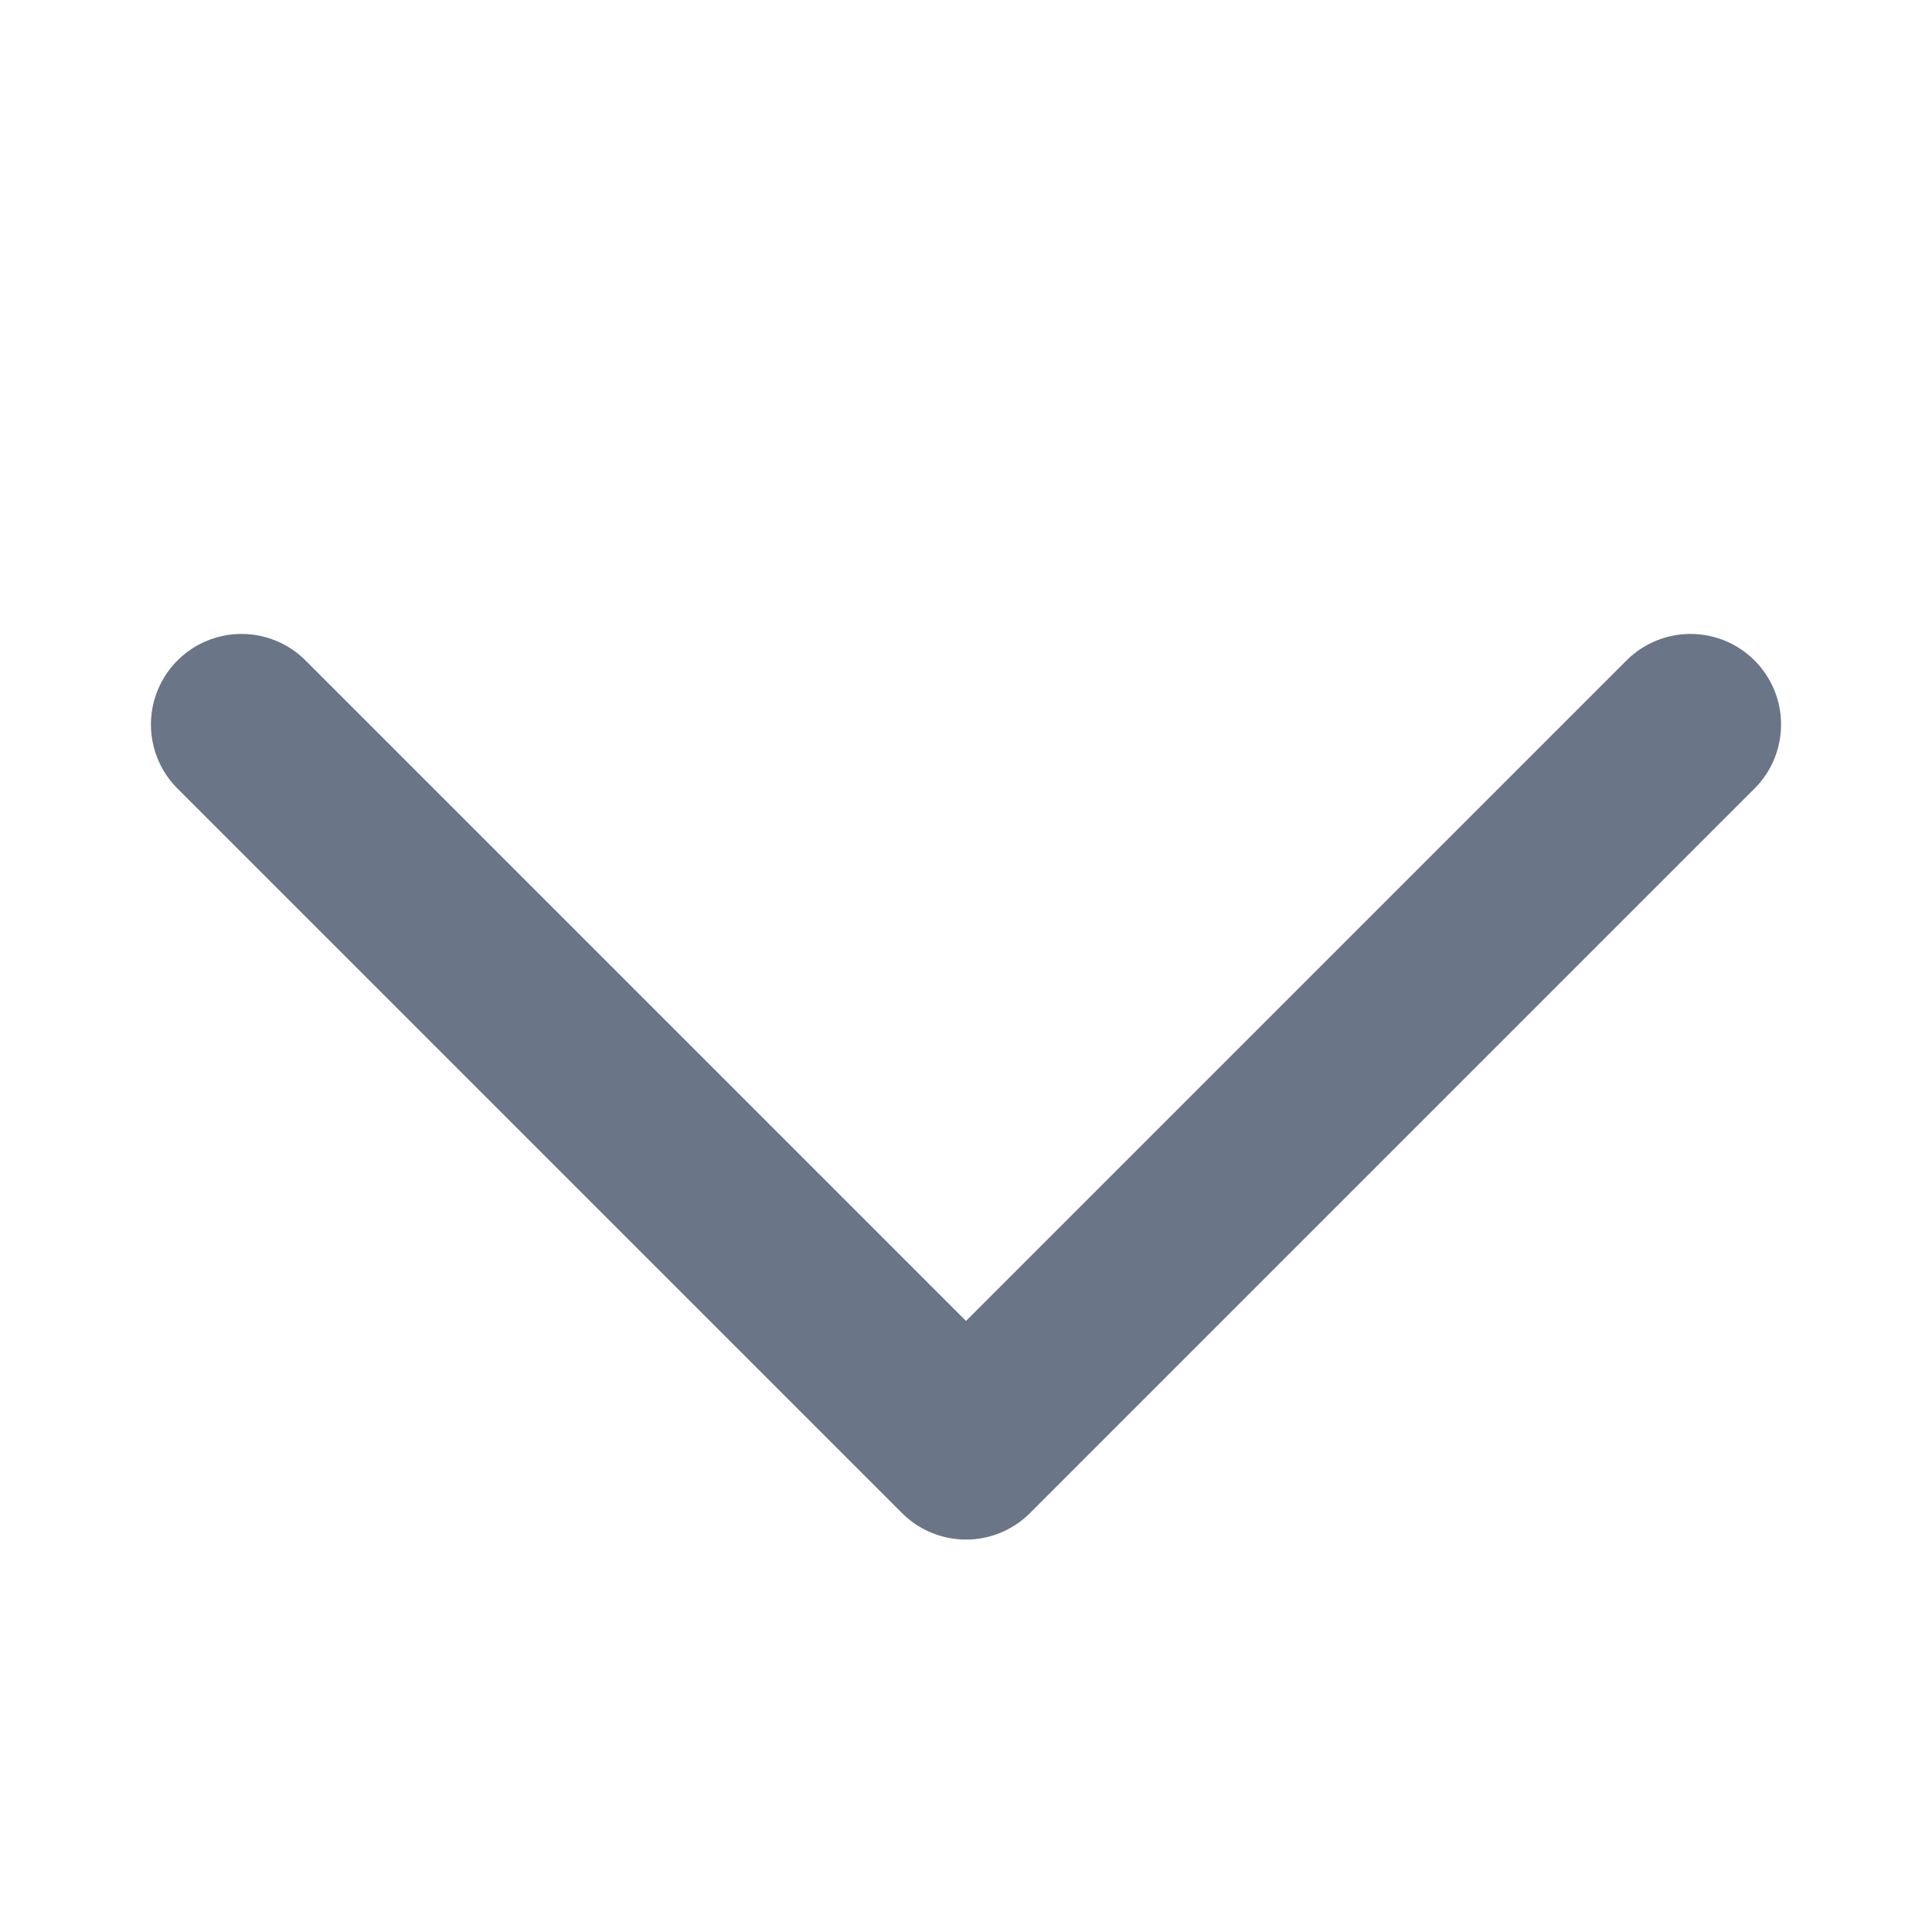
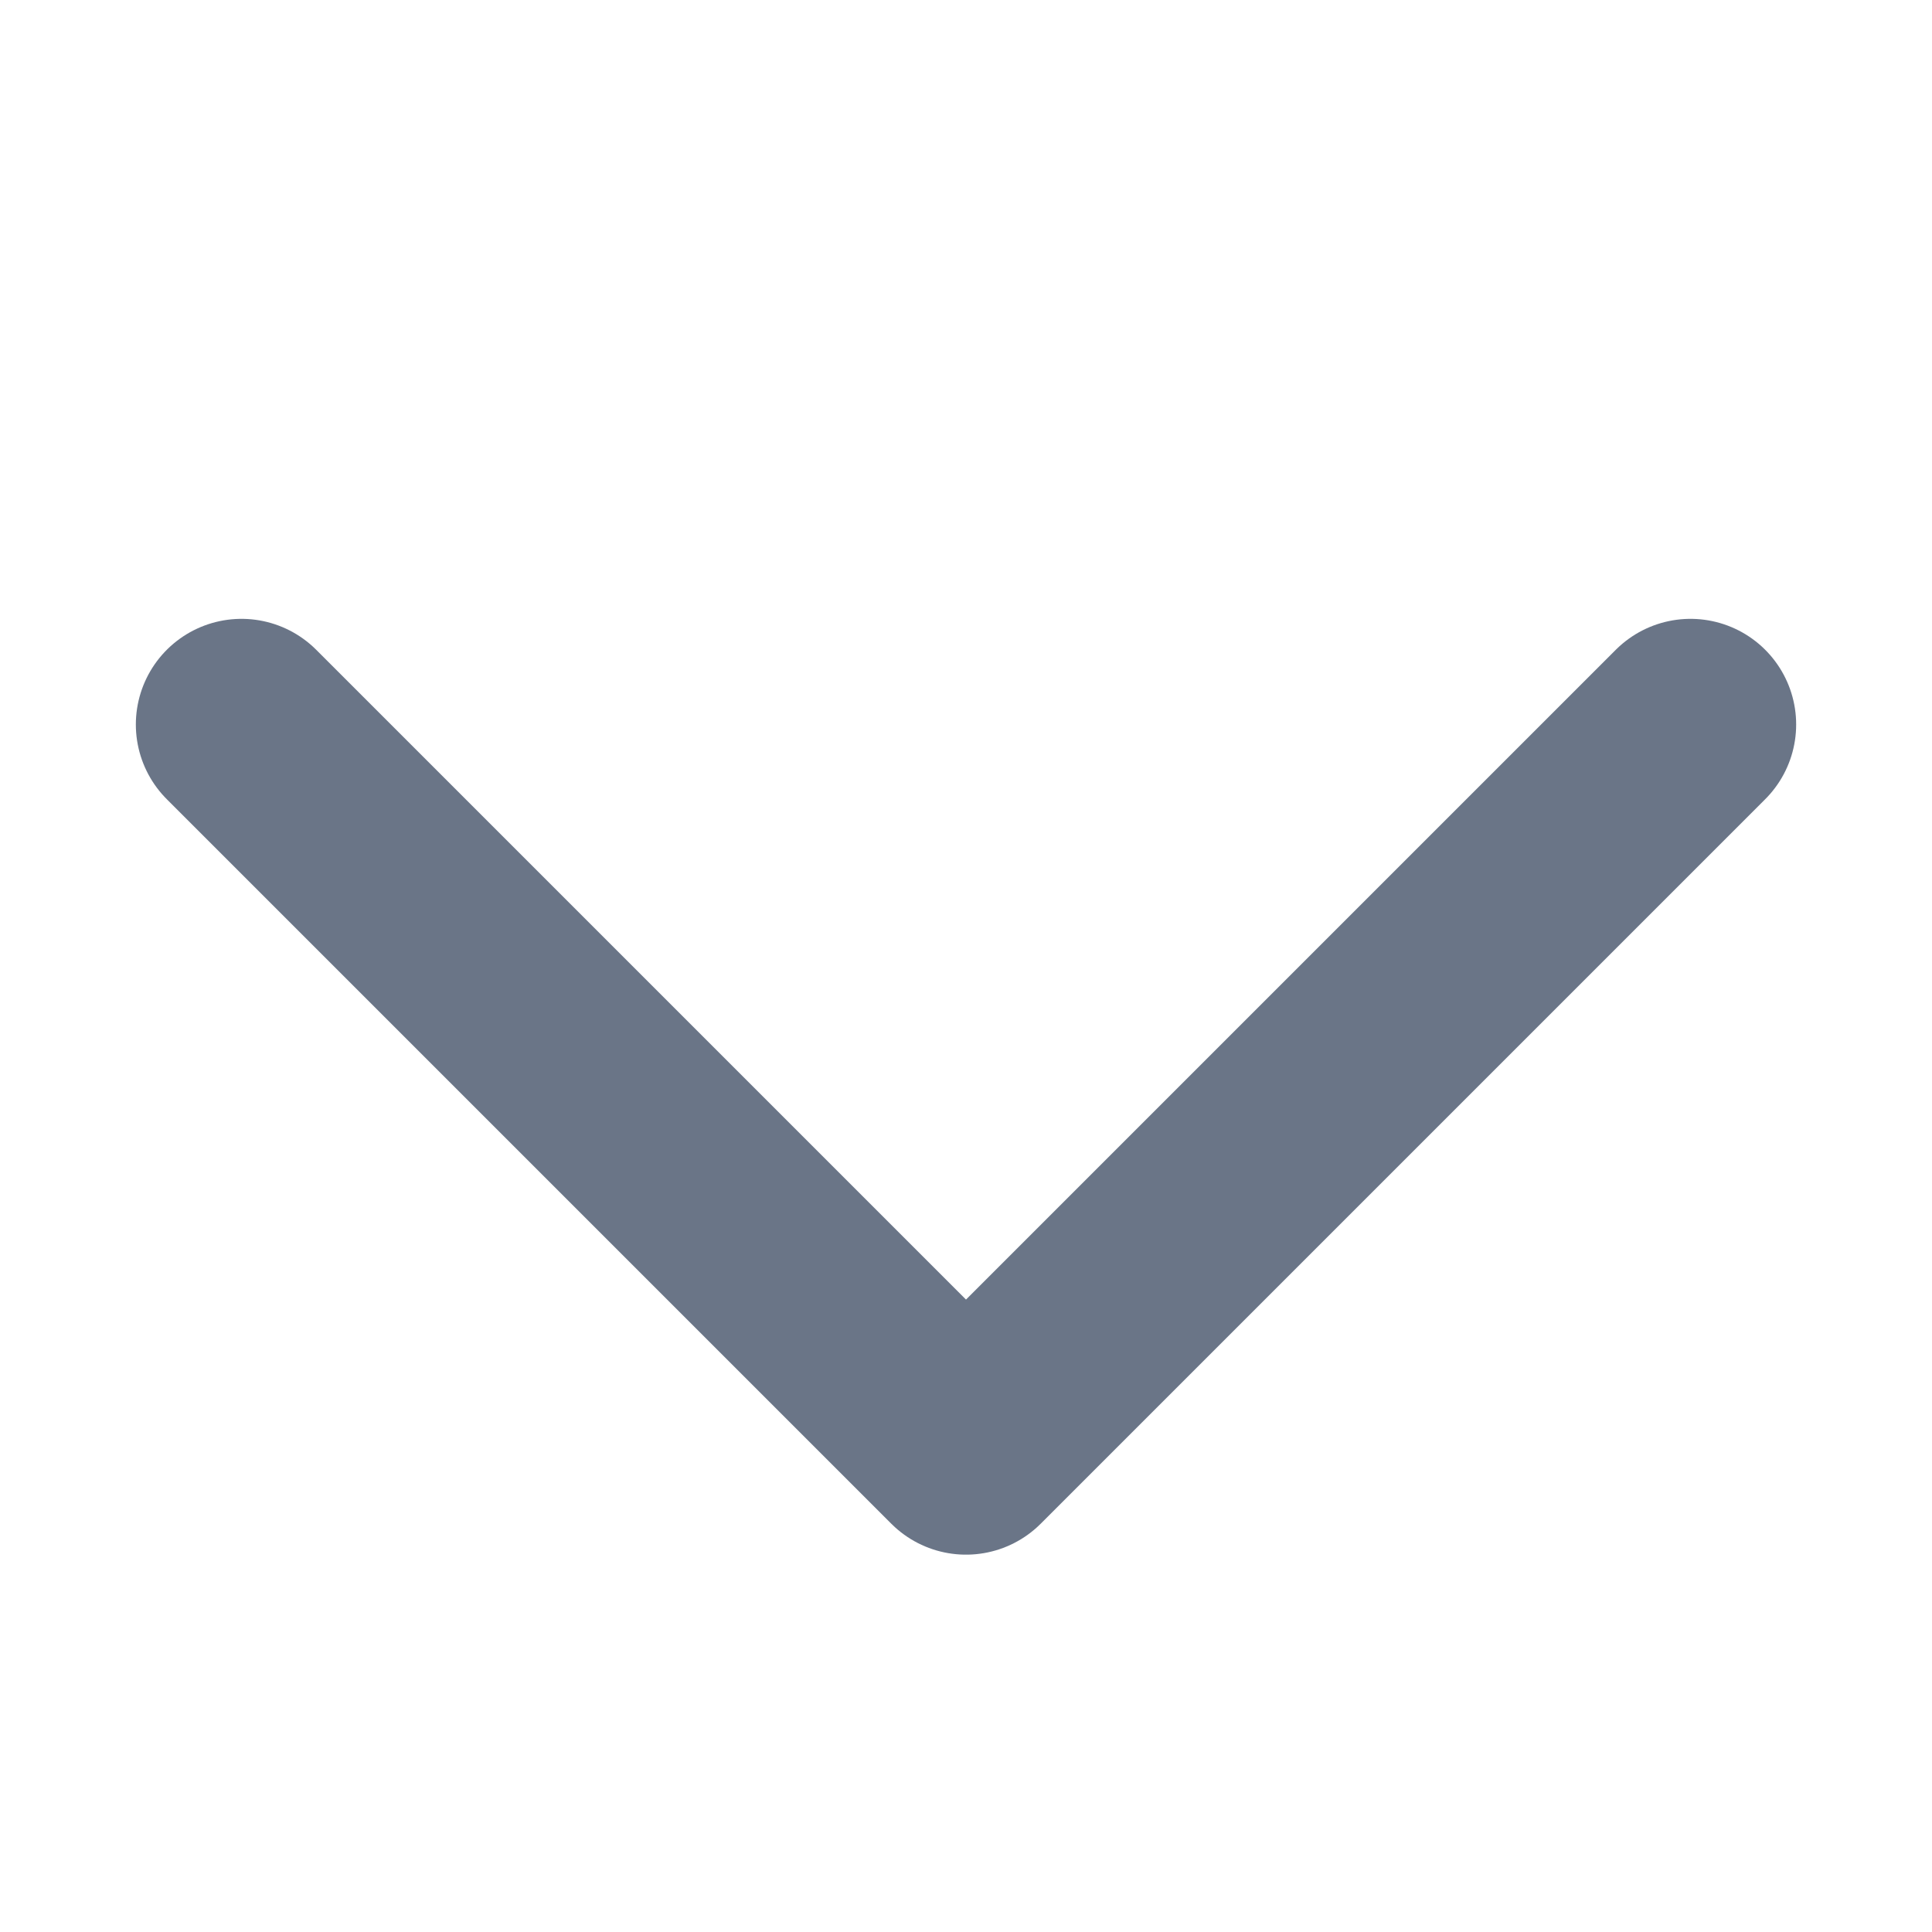
<svg xmlns="http://www.w3.org/2000/svg" width="16" height="16" viewBox="0 0 16 16" fill="none">
-   <path d="M14 6L8 12L2 6" stroke="#6A7587" stroke-width="1.5" stroke-linecap="round" stroke-linejoin="round" />
+   <path d="M14 6L8 12L2 6" stroke="#6A7587" stroke-width="1.75" stroke-linecap="round" stroke-linejoin="round" />
</svg>
